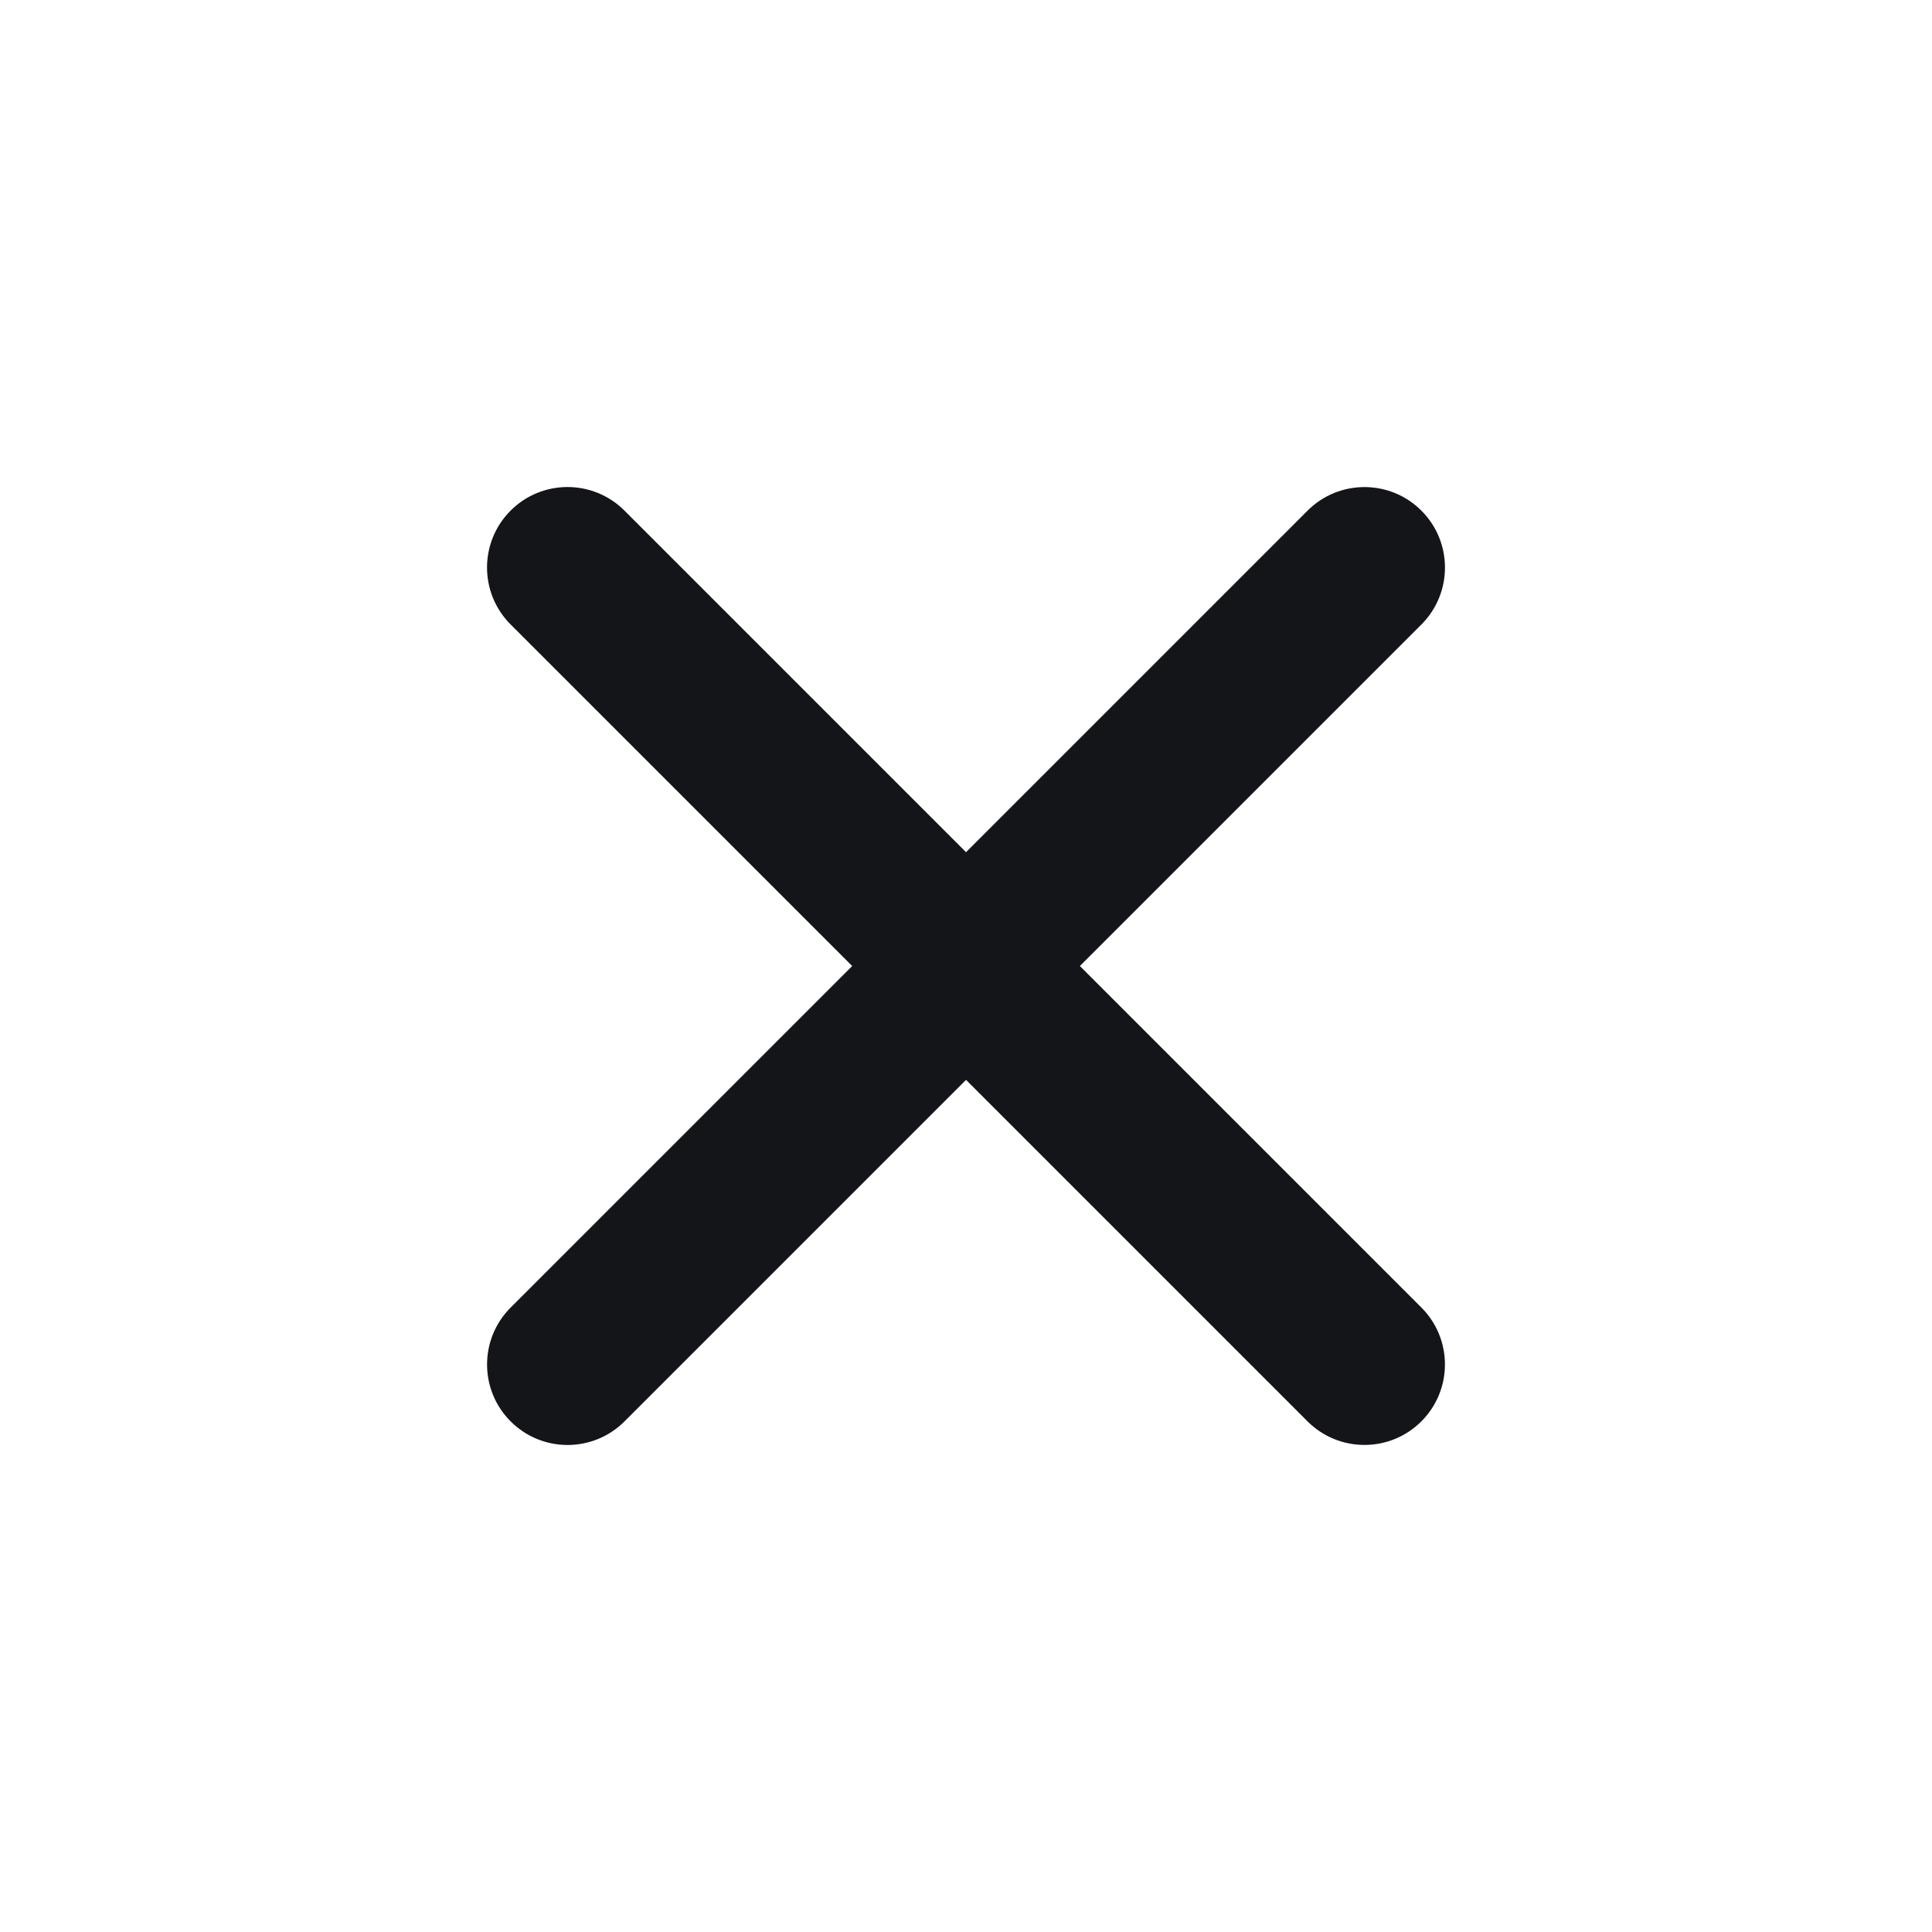
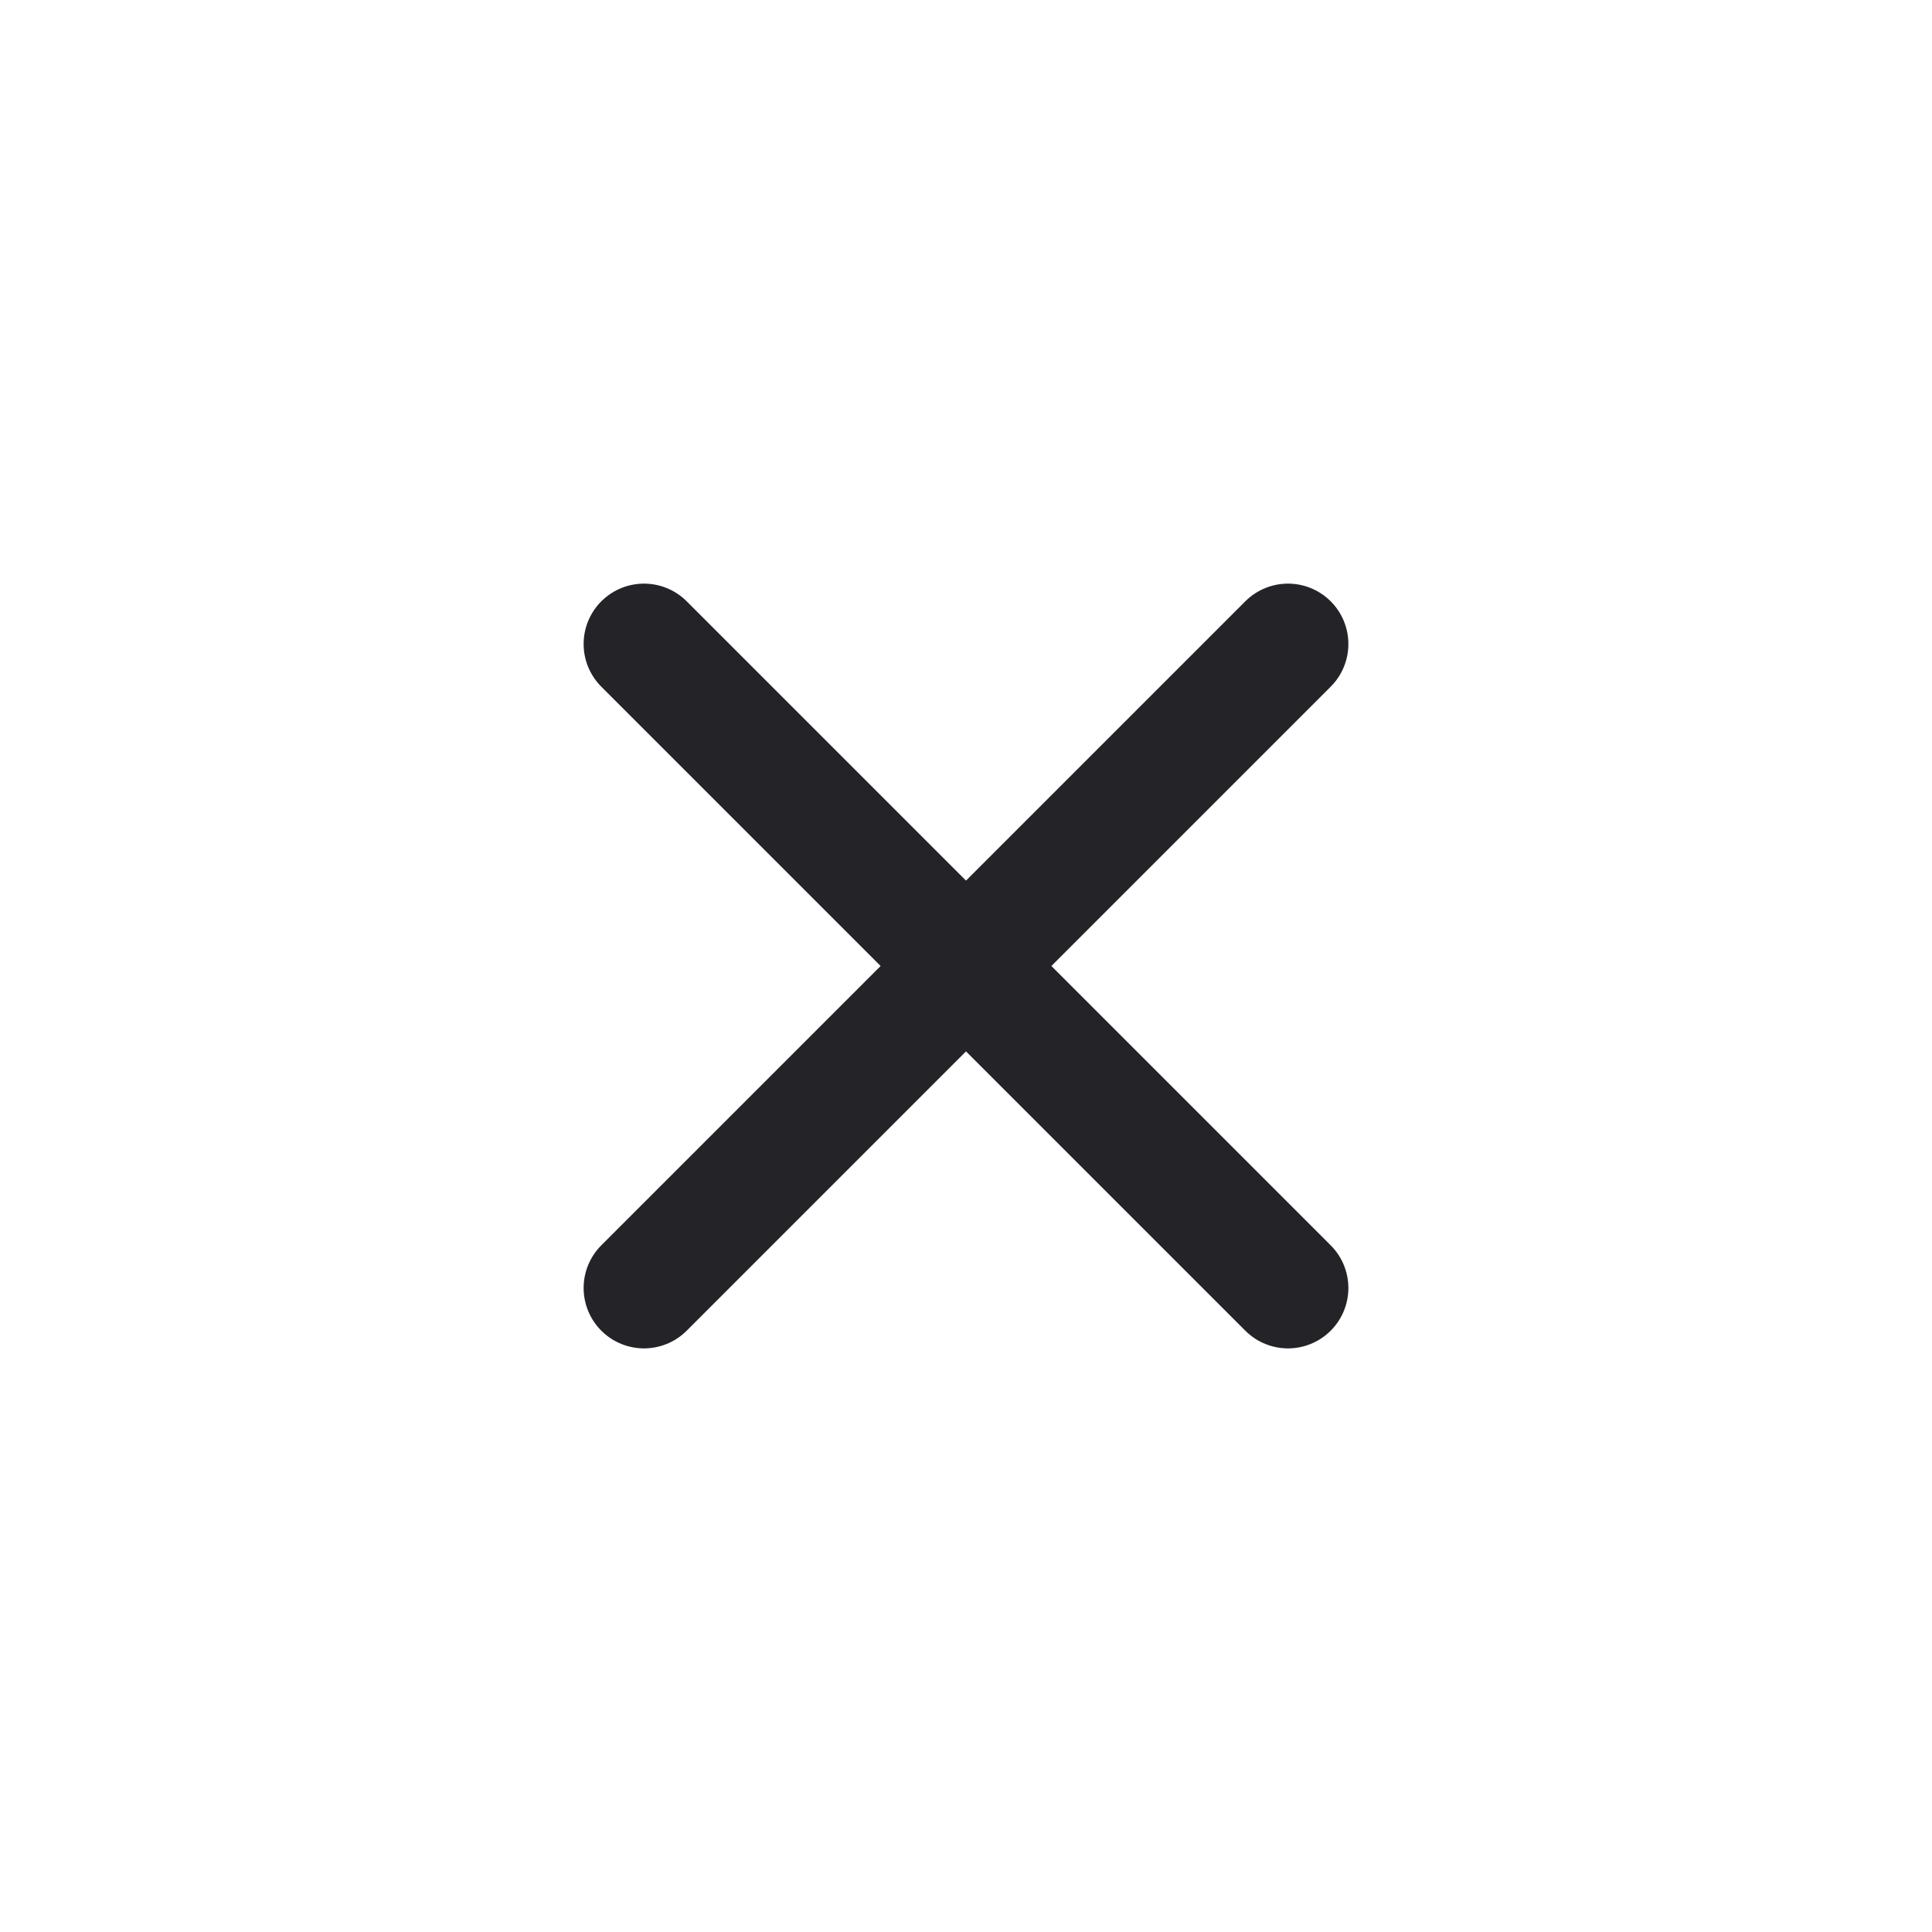
<svg xmlns="http://www.w3.org/2000/svg" width="24" height="24" viewBox="0 0 24 24" fill="none">
-   <rect x="5.636" y="16.95" width="16" height="2" rx="1" transform="rotate(-45 5.63623 16.9497)" fill="#141518" />
-   <rect x="7.05" y="5.636" width="16" height="2" rx="1" transform="rotate(45 7.05029 5.63599)" fill="#141518" />
+   <path d="M8 8L16 16" stroke="#242328" stroke-width="1.5" stroke-linecap="round" stroke-linejoin="round" />
+   <path d="M16 8L8 16" stroke="#242328" stroke-width="1.5" stroke-linecap="round" stroke-linejoin="round" />
</svg>
